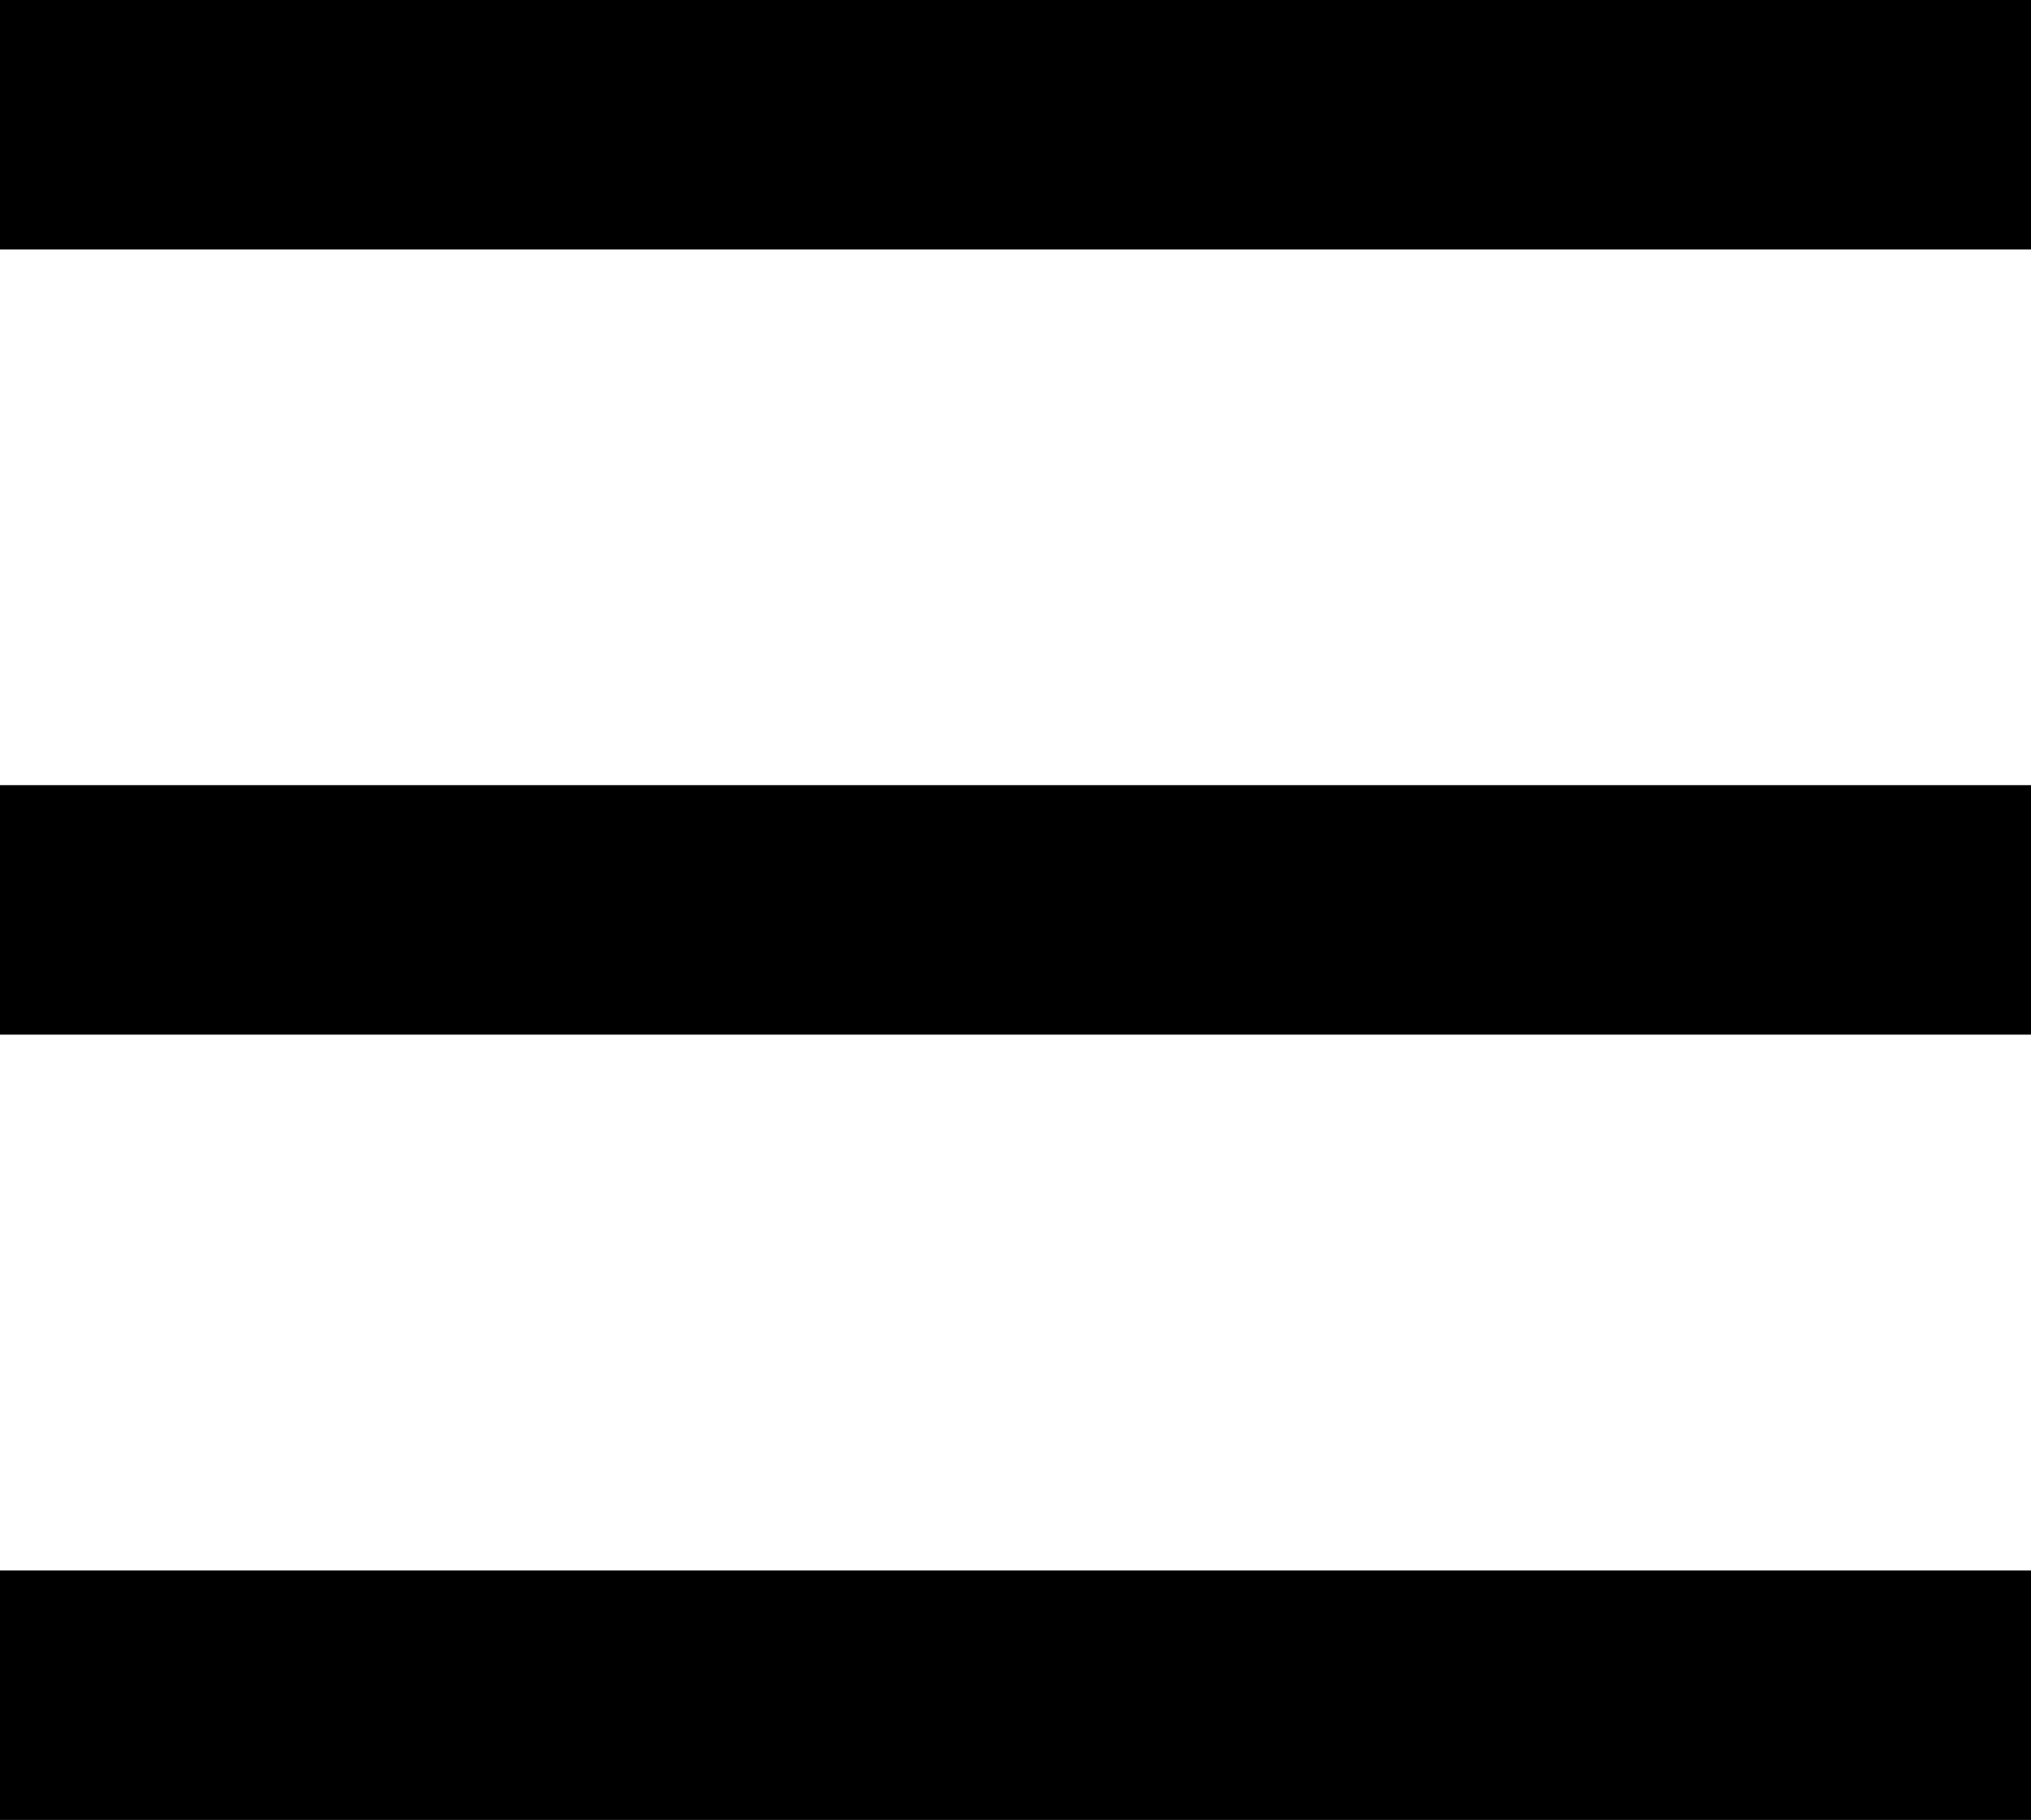
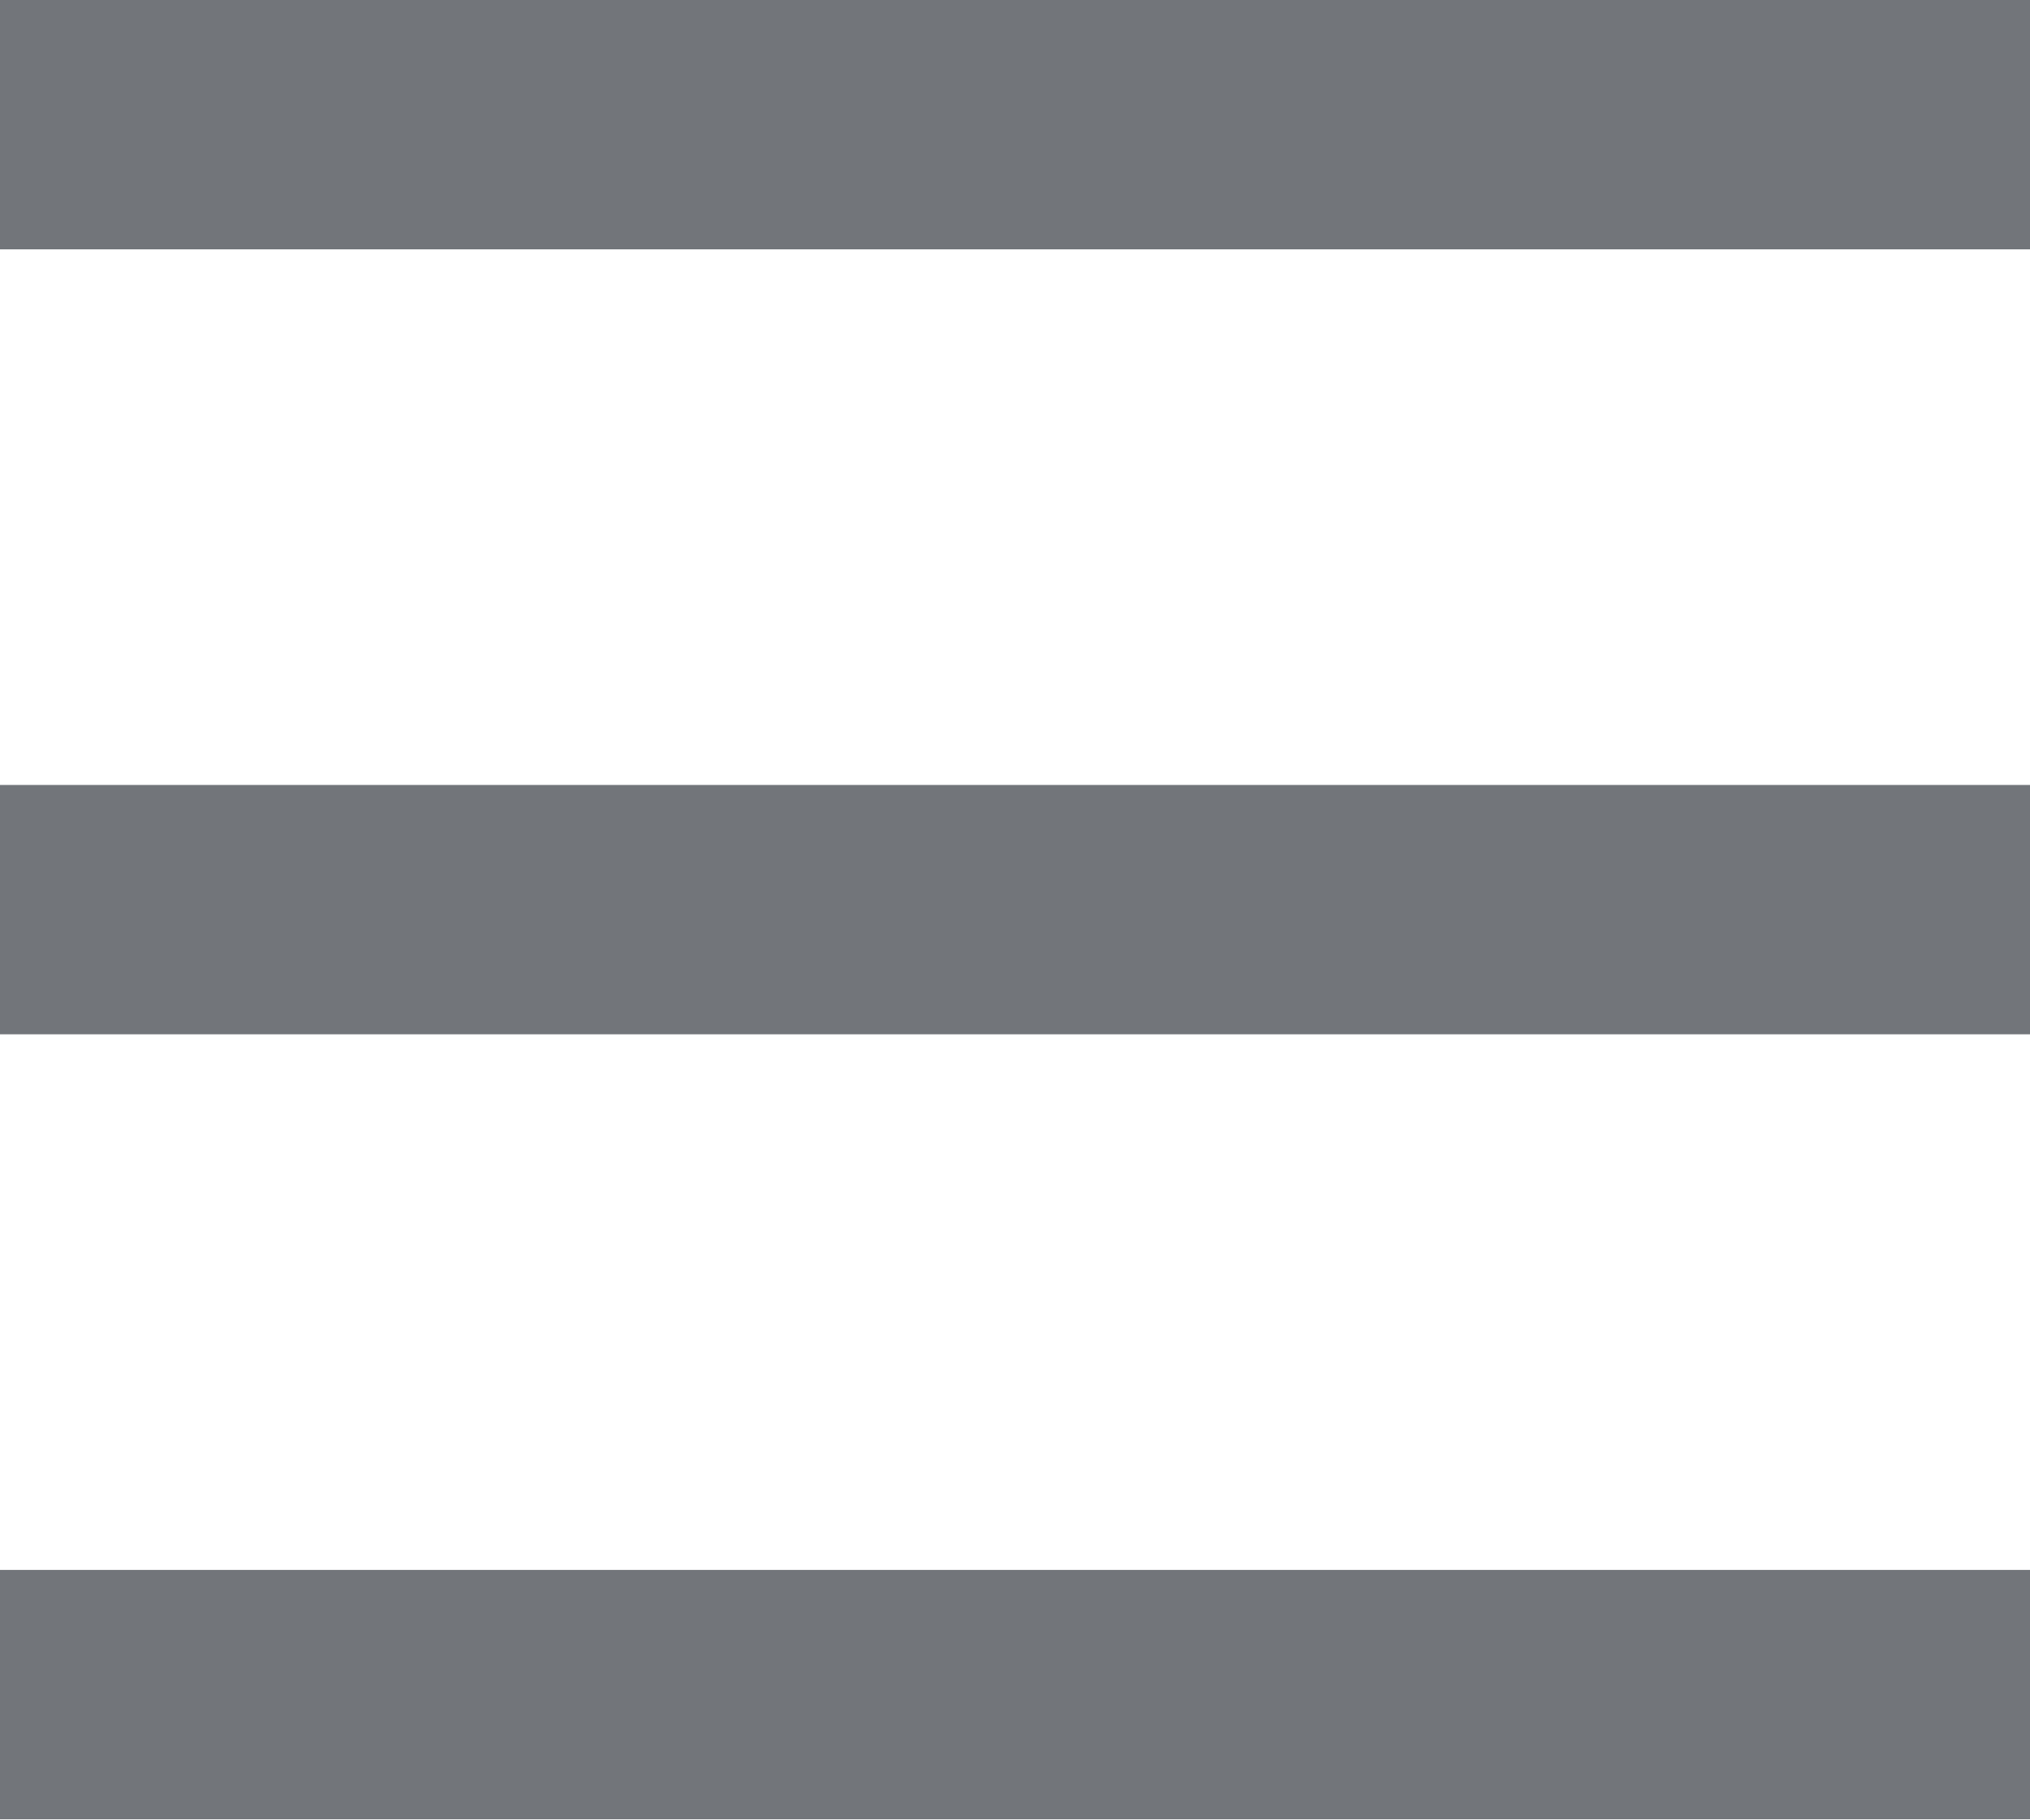
- <svg xmlns="http://www.w3.org/2000/svg" viewBox="0 0 153.88 137.87">
-   <g id="Layer_2" data-name="Layer 2">
-     <g id="Layer_1-2" data-name="Layer 1">
-       <rect y="59.48" width="153.88" height="18.9" />
-       <rect width="153.88" height="18.9" />
-       <rect y="118.97" width="153.88" height="18.9" />
+ <svg xmlns="http://www.w3.org/2000/svg" version="1.1" id="Layer_1" x="0px" y="0px" viewBox="0 0 153.9 137.9" style="enable-background:new 0 0 153.9 137.9;" xml:space="preserve">
+   <style type="text/css">
+ 	.st0{fill:#72757A;}
+ </style>
+   <g id="Layer_2_1_">
+     <g id="Layer_1-2">
+       <rect y="59.5" class="st0" width="153.9" height="18.9" />
+       <rect class="st0" width="153.9" height="18.9" />
+       <rect y="119" class="st0" width="153.9" height="18.9" />
    </g>
  </g>
</svg>
